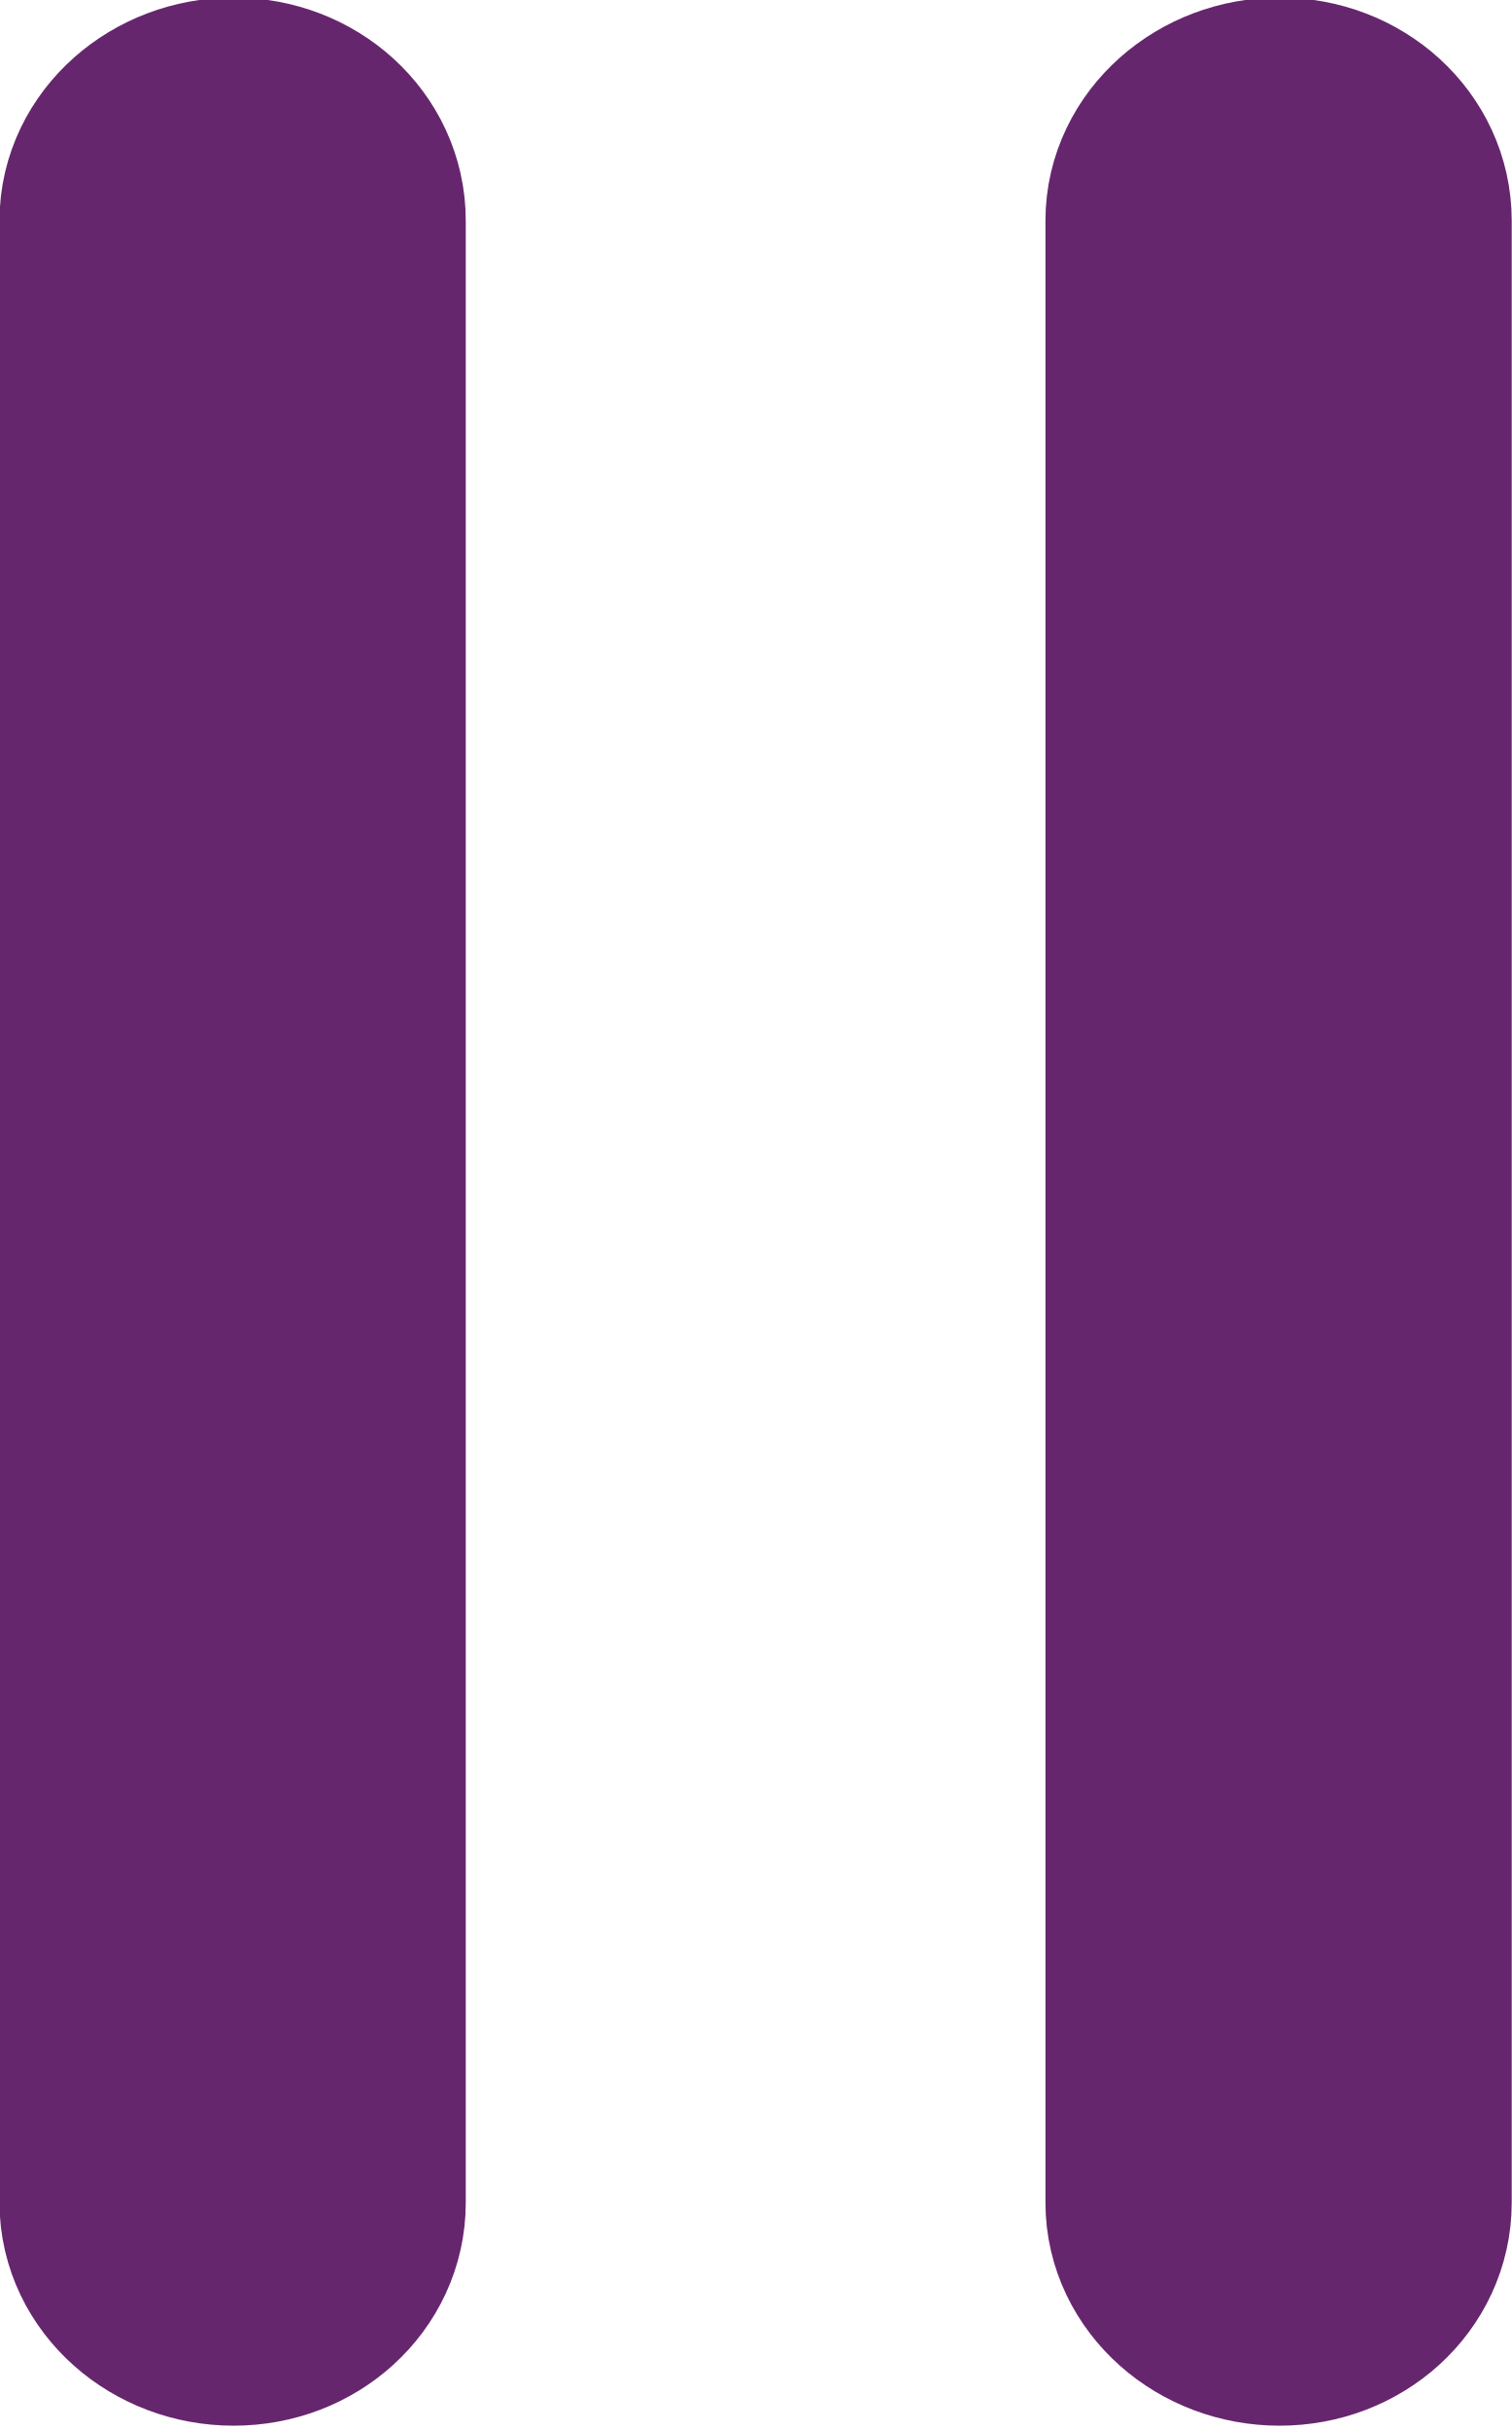
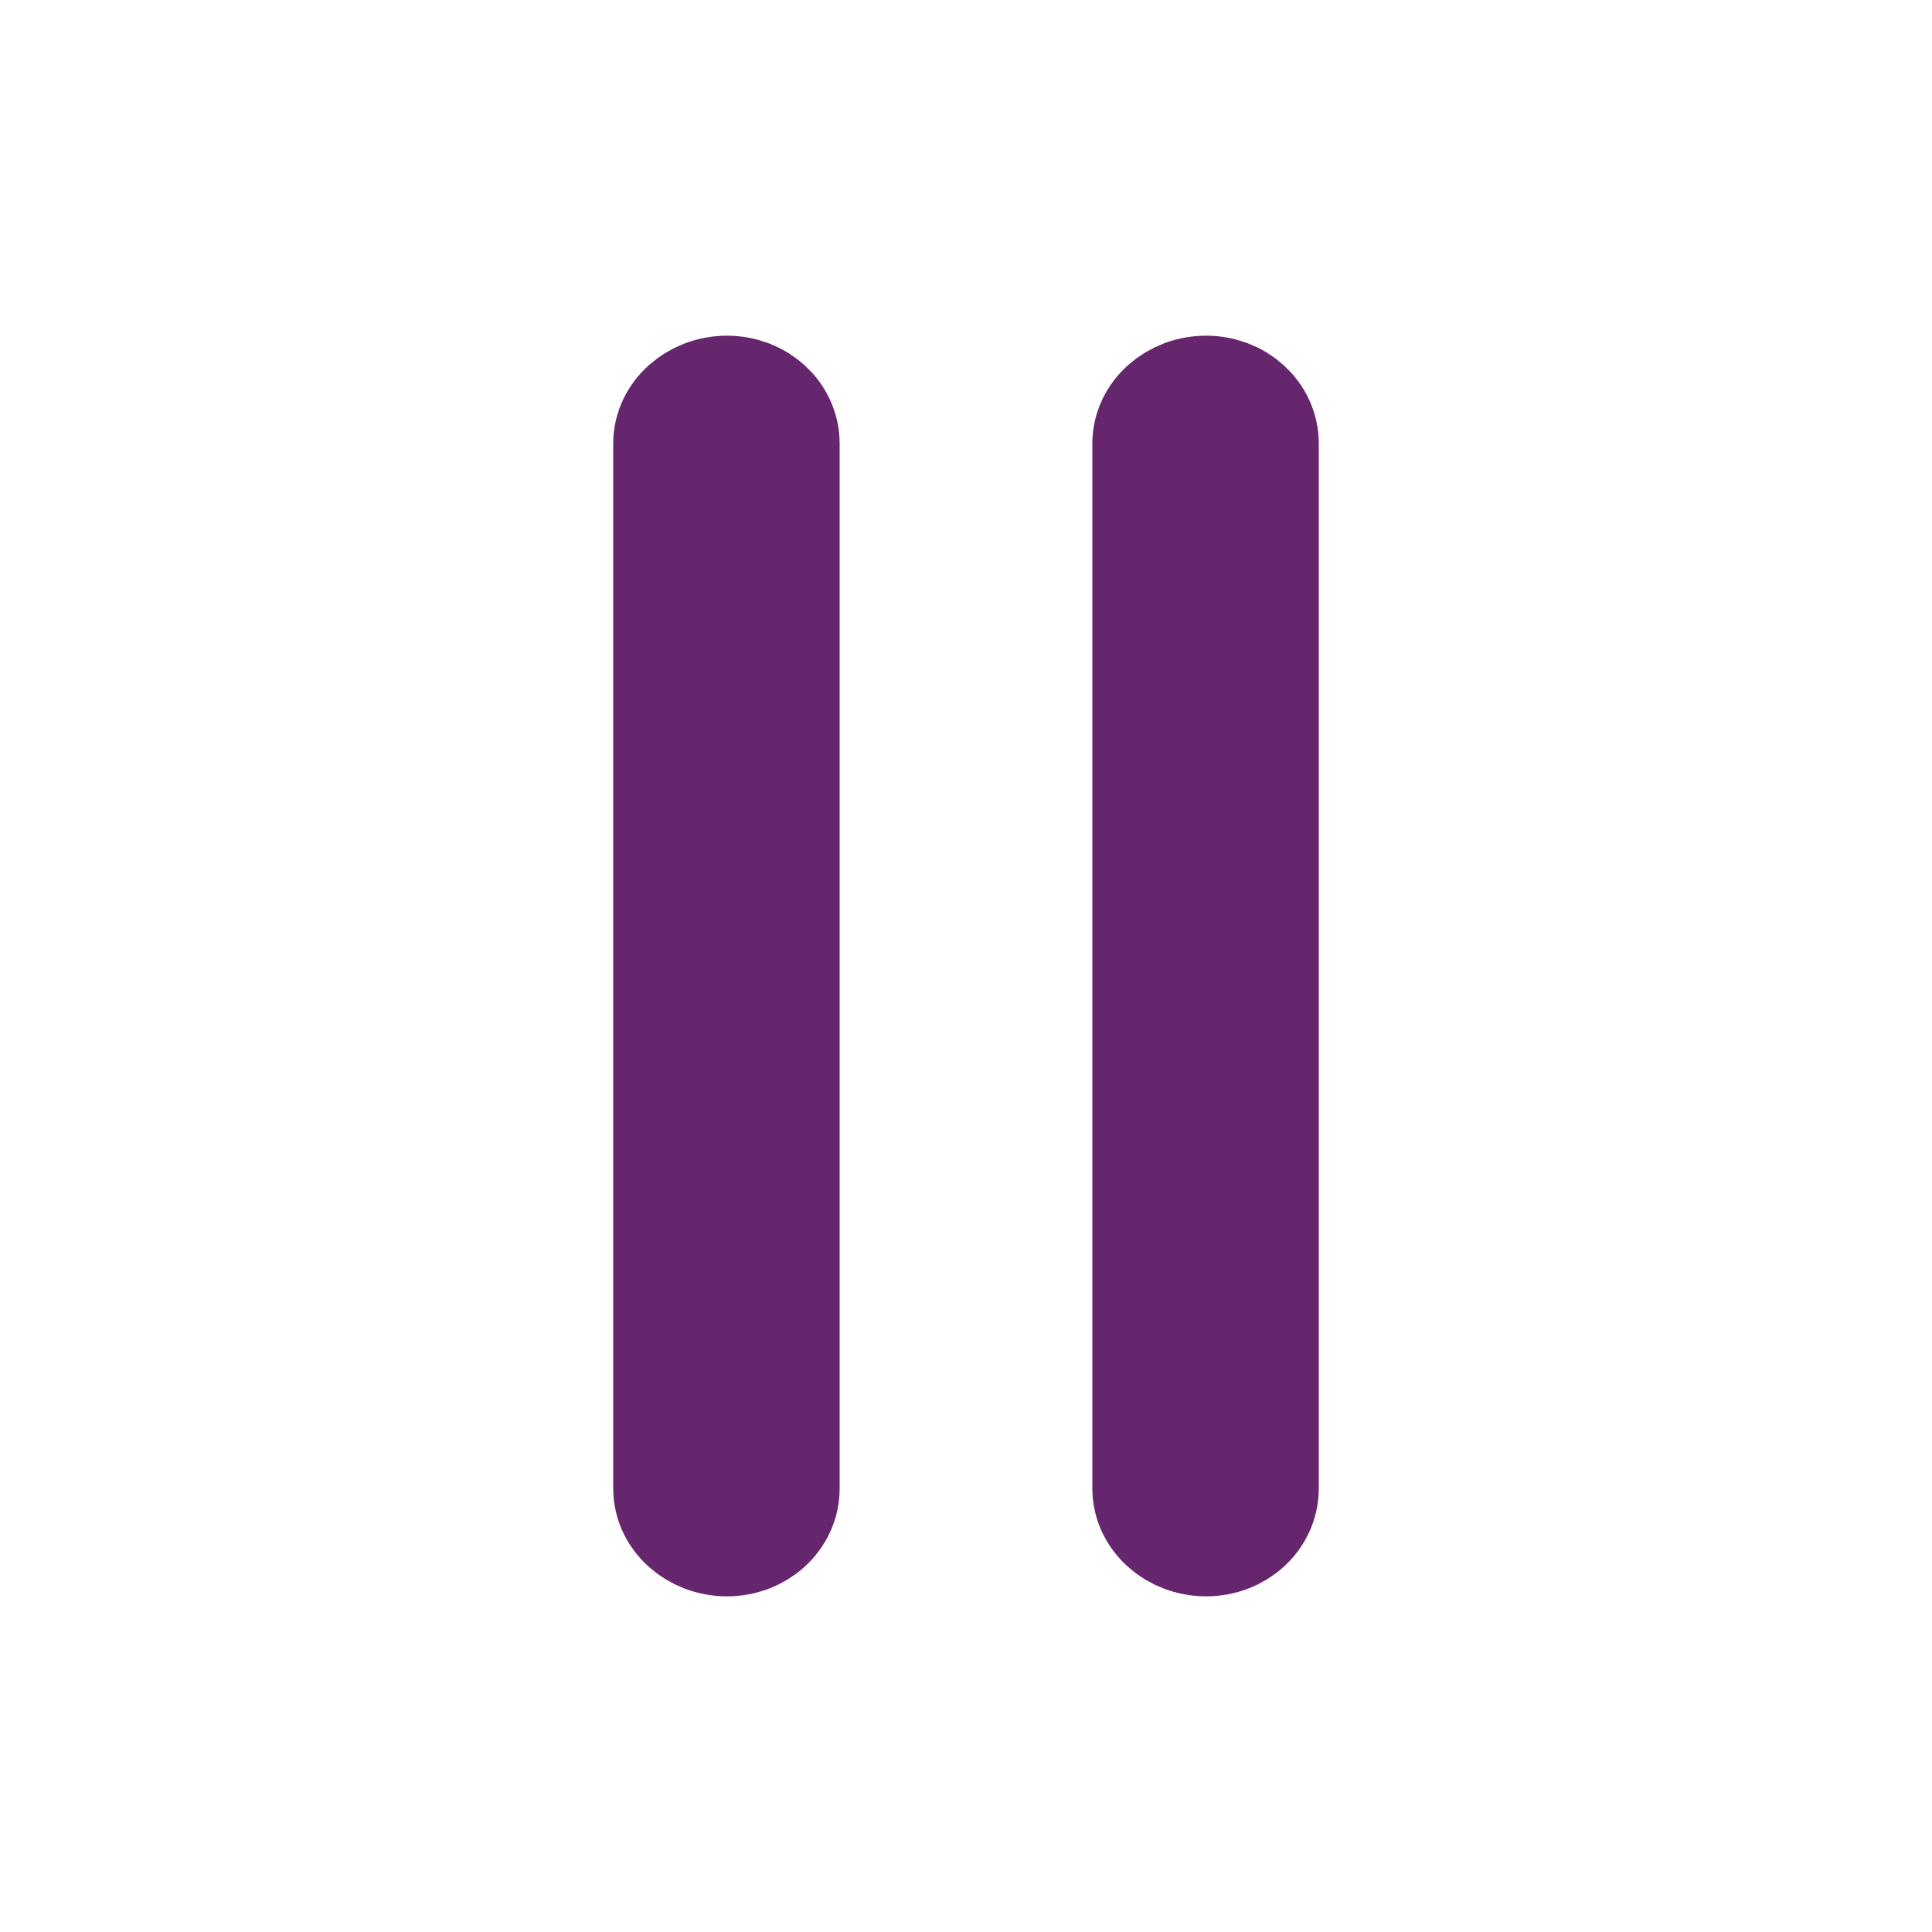
- <svg xmlns="http://www.w3.org/2000/svg" version="1.1" id="Layer_1" x="0px" y="0px" width="33px" height="53.048px" viewBox="-1.125 0 33 53.048" enable-background="new -1.125 0 33 53.048" xml:space="preserve">
+ <svg xmlns="http://www.w3.org/2000/svg" version="1.1" id="Layer_1" x="0px" y="0px" width="80px" height="80px" viewBox="0 0 80 80" enable-background="new 0 0 80 80" xml:space="preserve">
  <g>
-     <path fill="#66266D" stroke="#66266D" stroke-width="5.806" stroke-miterlimit="10" d="M1.767,4.817v43.267   c0,1.086,1.002,1.967,2.209,1.967c1.208,0,2.167-0.881,2.167-1.967V4.817c0-1.086-0.959-1.967-2.167-1.967   C2.769,2.851,1.767,3.732,1.767,4.817z" />
-     <path fill="#66266D" stroke="#66266D" stroke-width="5.806" stroke-miterlimit="10" d="M24.607,4.817v43.267   c0,1.086,1.002,1.967,2.209,1.967c1.208,0,2.167-0.881,2.167-1.967V4.817c0-1.086-0.959-1.967-2.167-1.967   C25.608,2.851,24.607,3.732,24.607,4.817z" />
+     <path fill="#66266D" stroke="#66266D" stroke-width="5" stroke-miterlimit="10" d="M27.892,18.367v43.267   c0,1.086,1.002,1.967,2.209,1.967c1.208,0,2.167-0.881,2.167-1.967V18.367c0-1.086-0.959-1.967-2.167-1.967   C28.894,16.401,27.892,17.282,27.892,18.367z" />
+     <path fill="#66266D" stroke="#66266D" stroke-width="5" stroke-miterlimit="10" d="M47.732,18.367v43.267   c0,1.086,1.002,1.967,2.209,1.967c1.208,0,2.167-0.881,2.167-1.967V18.367c0-1.086-0.959-1.967-2.167-1.967   C48.733,16.401,47.732,17.282,47.732,18.367z" />
  </g>
</svg>
